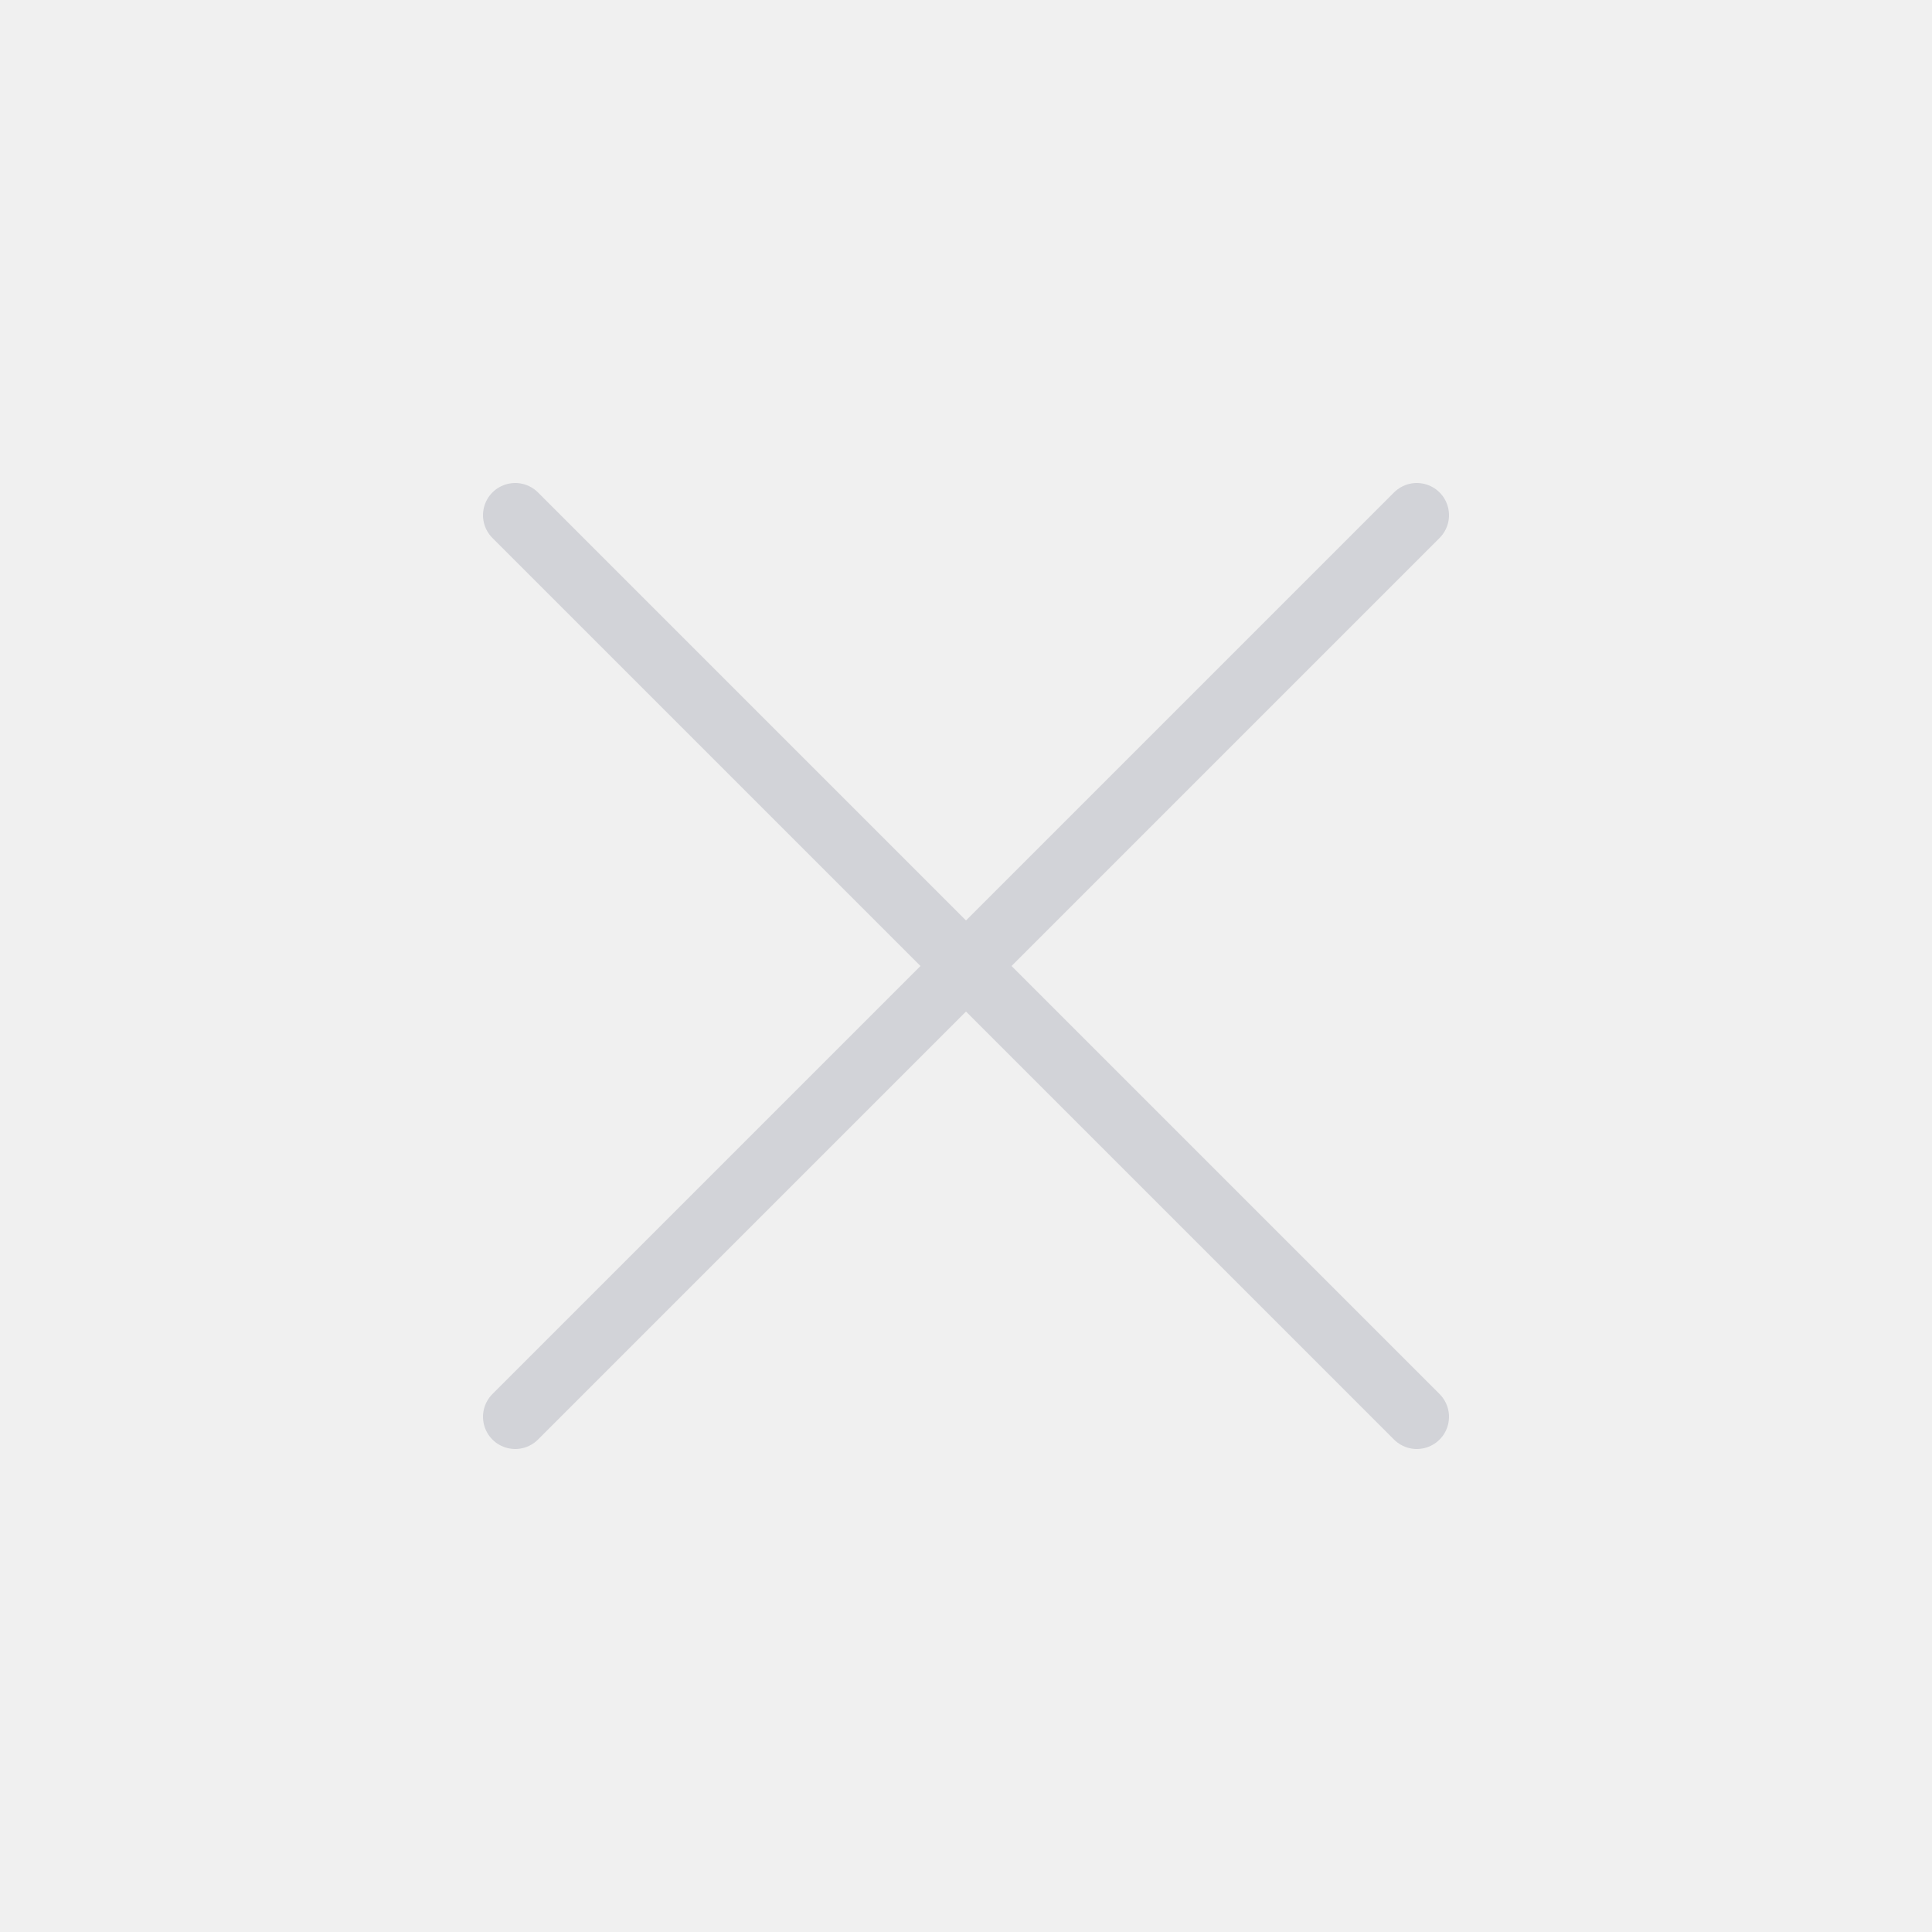
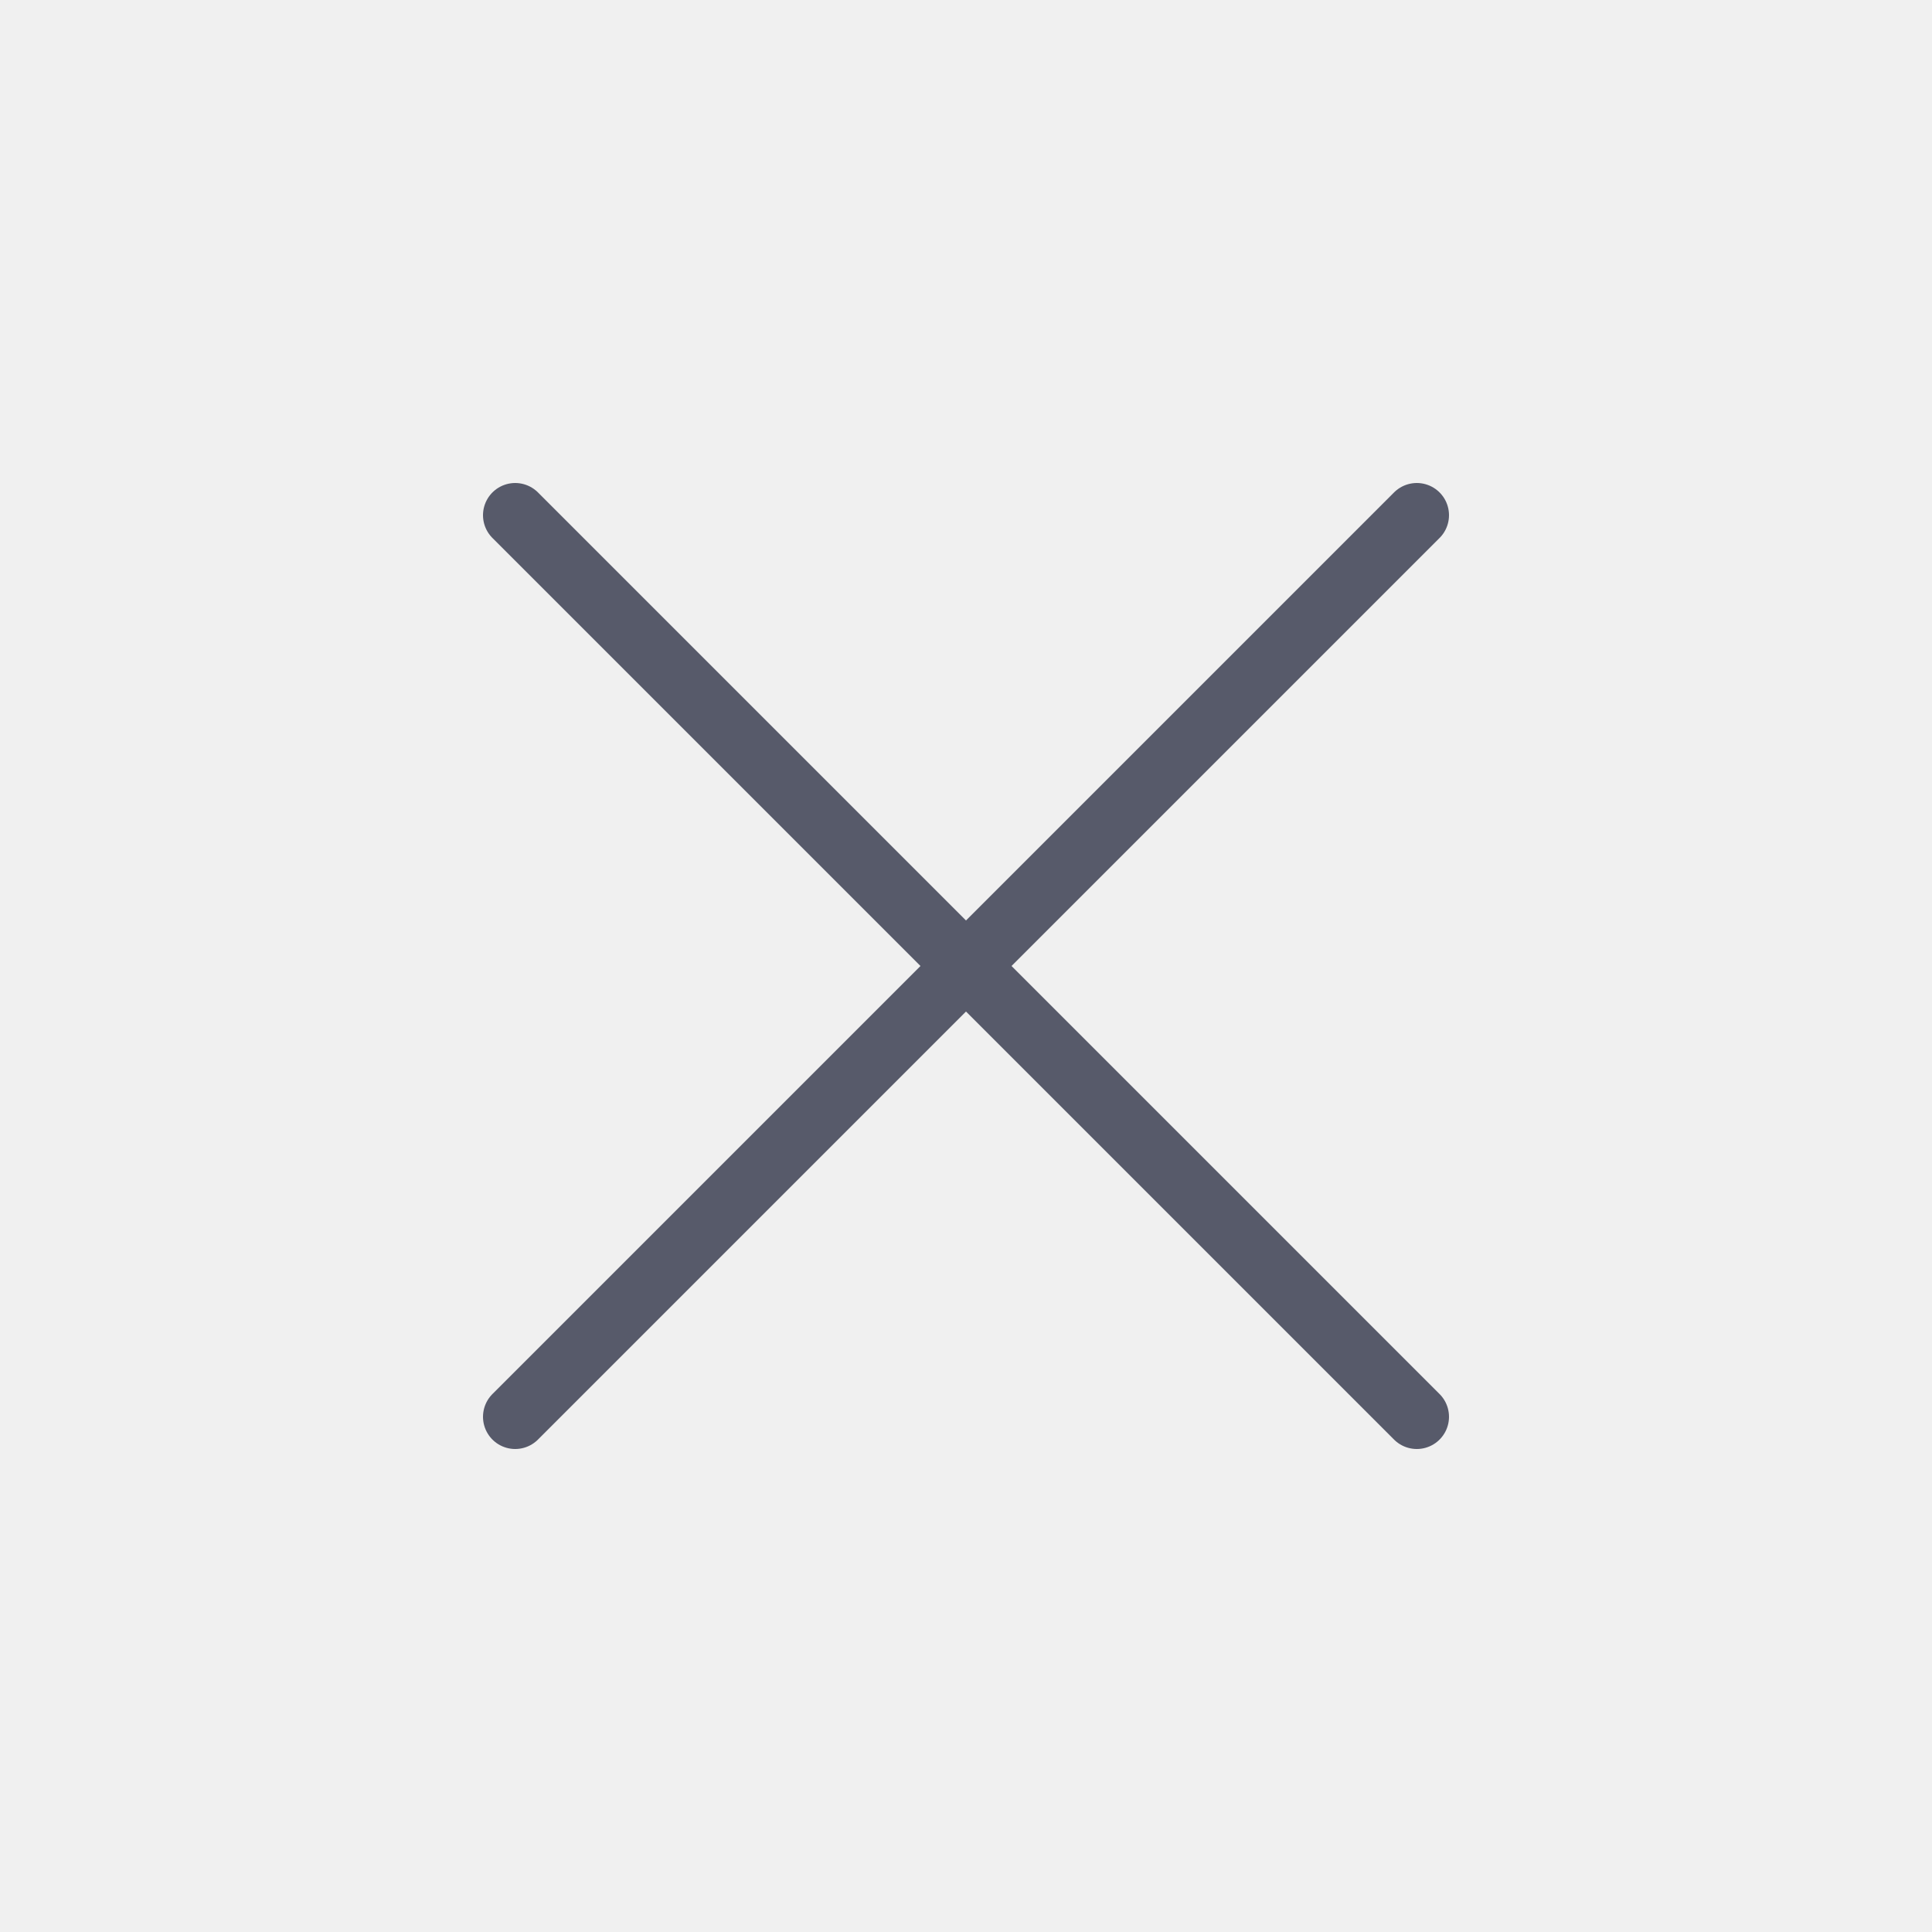
- <svg xmlns="http://www.w3.org/2000/svg" width="30" height="30" viewBox="0 0 30 30">
-   <g id="nav-close--gray" transform="translate(-20 -20)">
-     <rect id="Rectangle_22988" data-name="Rectangle 22988" width="30" height="30" transform="translate(20 20)" fill="none" />
-     <g id="Group_21519" data-name="Group 21519" transform="translate(1.5 6.364)">
-       <line id="Line_416" data-name="Line 416" x2="19.799" transform="translate(26.5 21.636) rotate(45)" fill="none" stroke="#d2d3d8" stroke-linecap="round" stroke-width="1" />
-       <line id="Line_464" data-name="Line 464" x2="19.799" transform="translate(26.5 35.636) rotate(-45)" fill="none" stroke="#d2d3d8" stroke-linecap="round" stroke-width="1" />
-     </g>
+ <svg xmlns="http://www.w3.org/2000/svg" width="30" height="30" viewBox="0 0 30 30" fill="none">
+   <g clip-path="url(#clip0_3_11)">
+     <path d="M8 8L22 22" stroke="#575A6A" stroke-linecap="round" />
+     <path d="M8 22L22 8" stroke="#575A6A" stroke-linecap="round" />
  </g>
+   <defs>
+     <clipPath id="clip0_3_11">
+       <rect width="30" height="30" fill="white" />
+     </clipPath>
+   </defs>
</svg>
